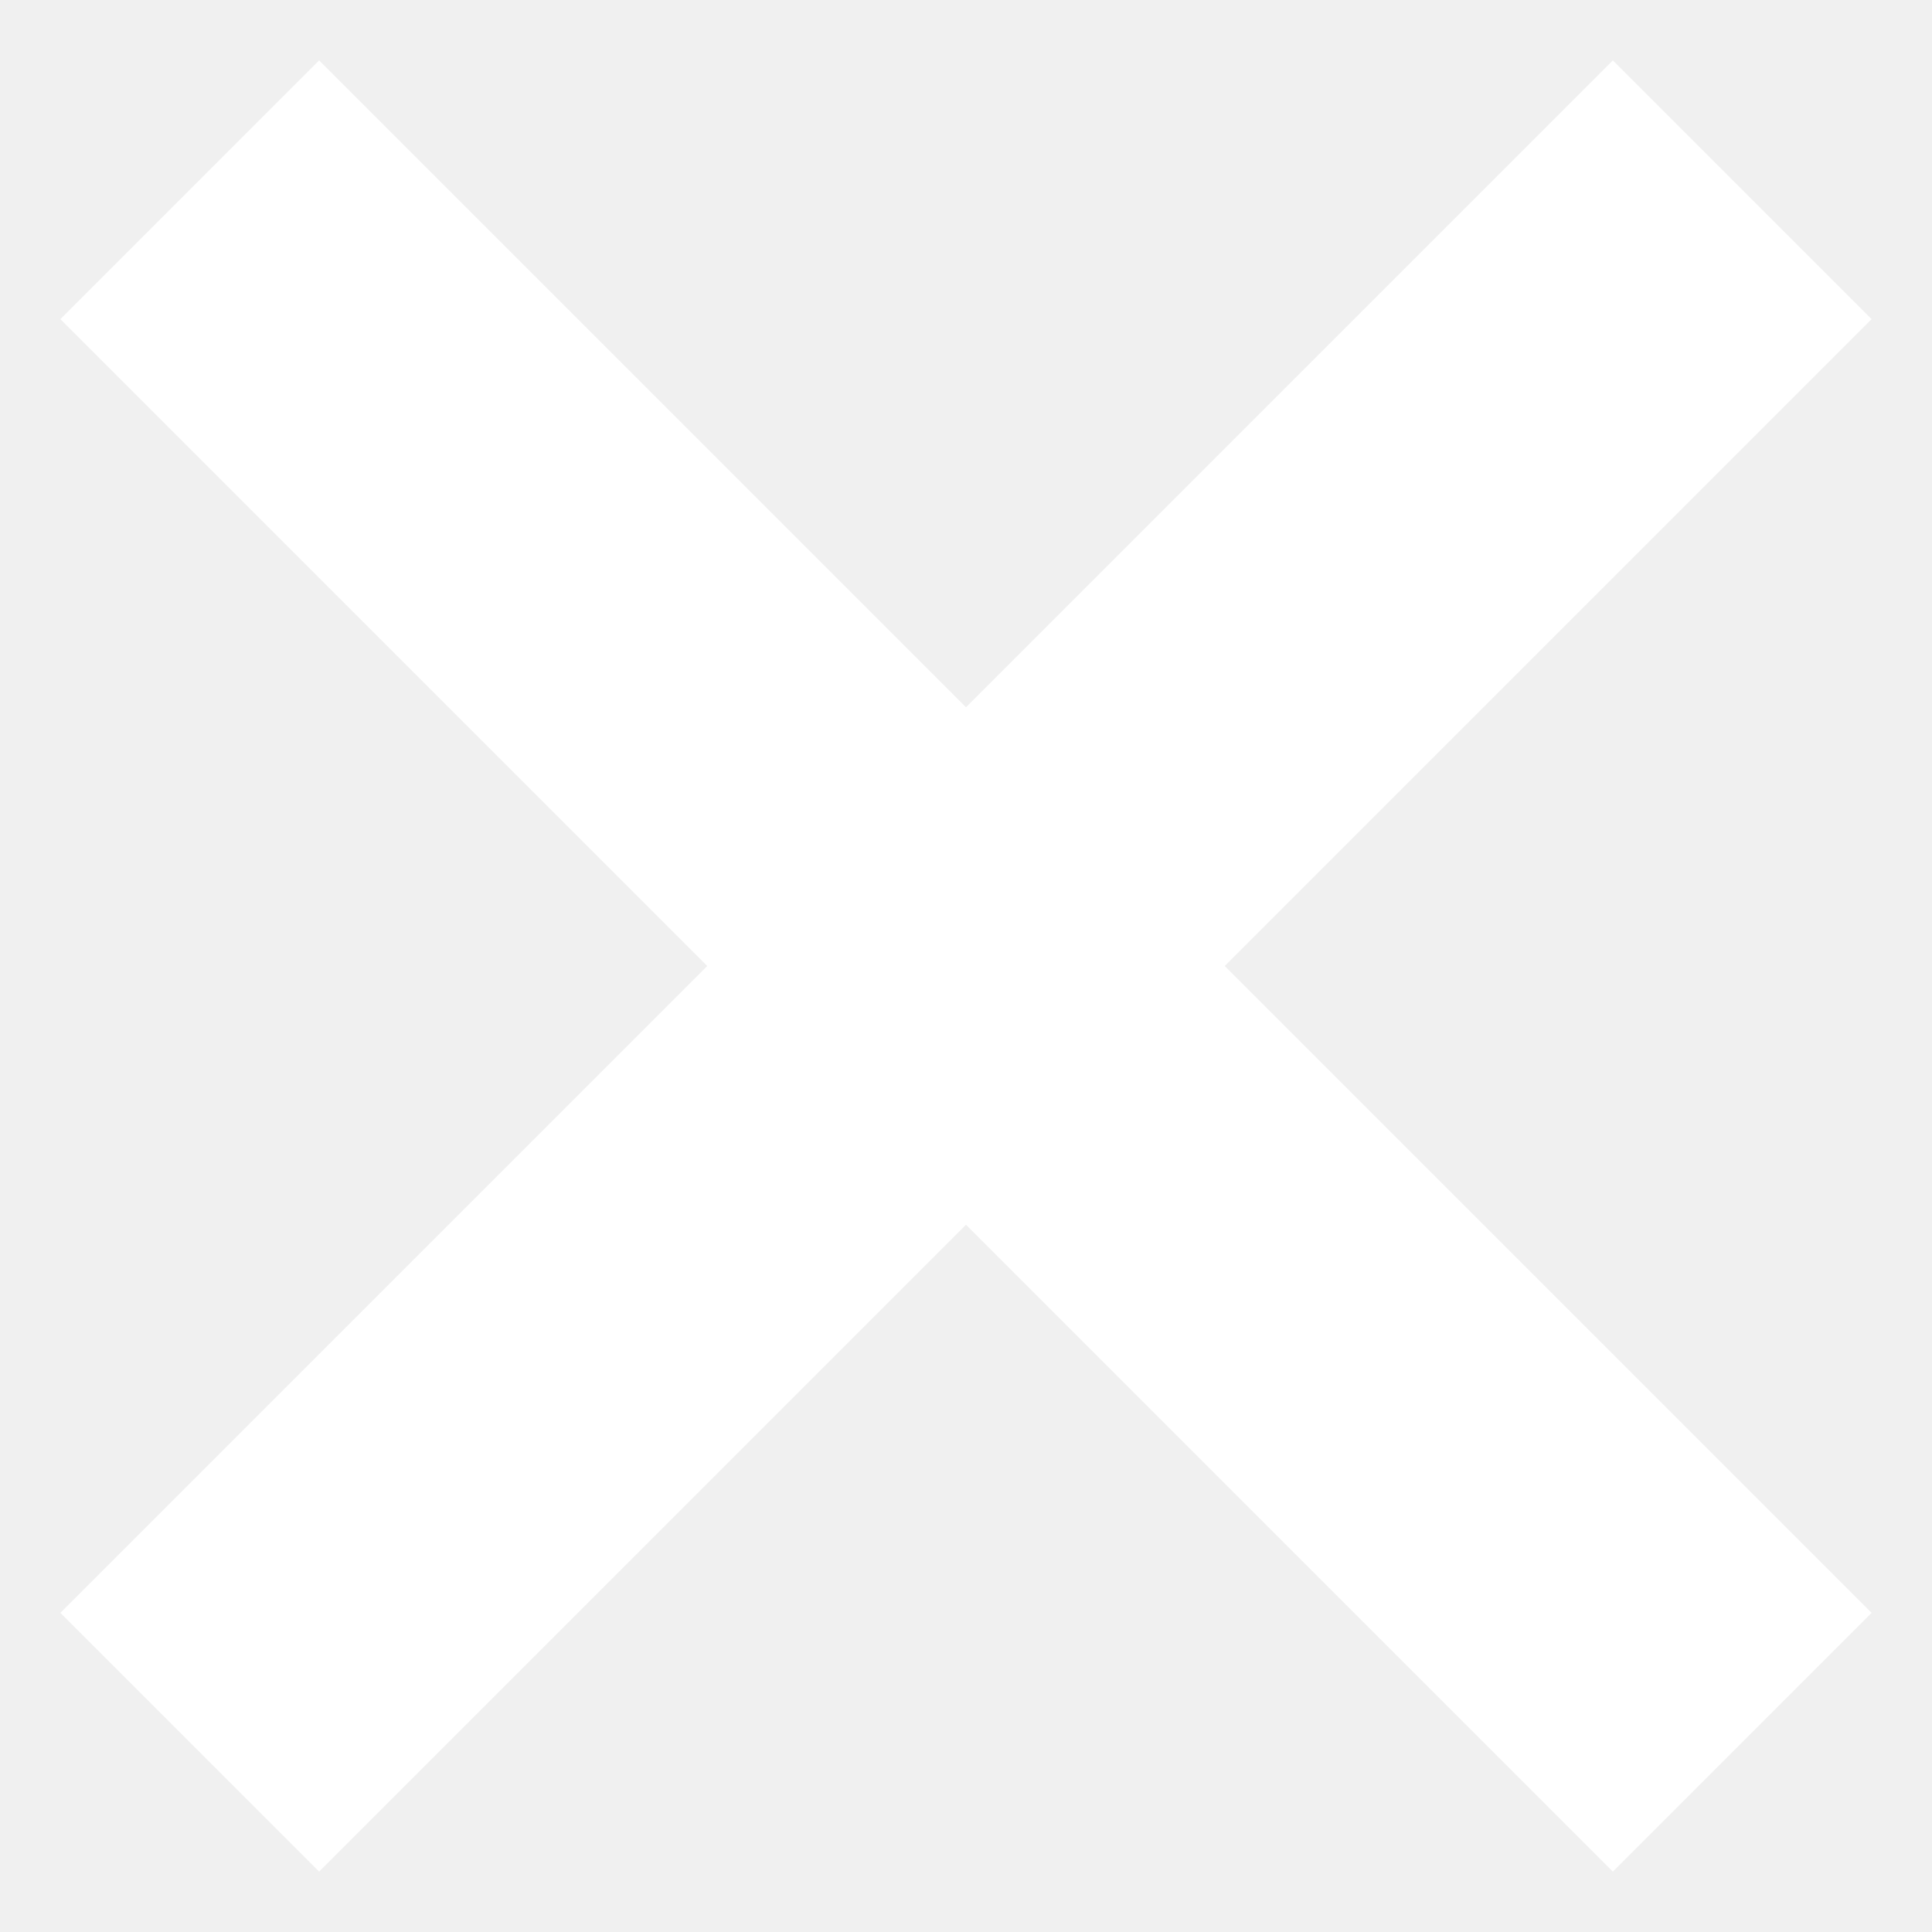
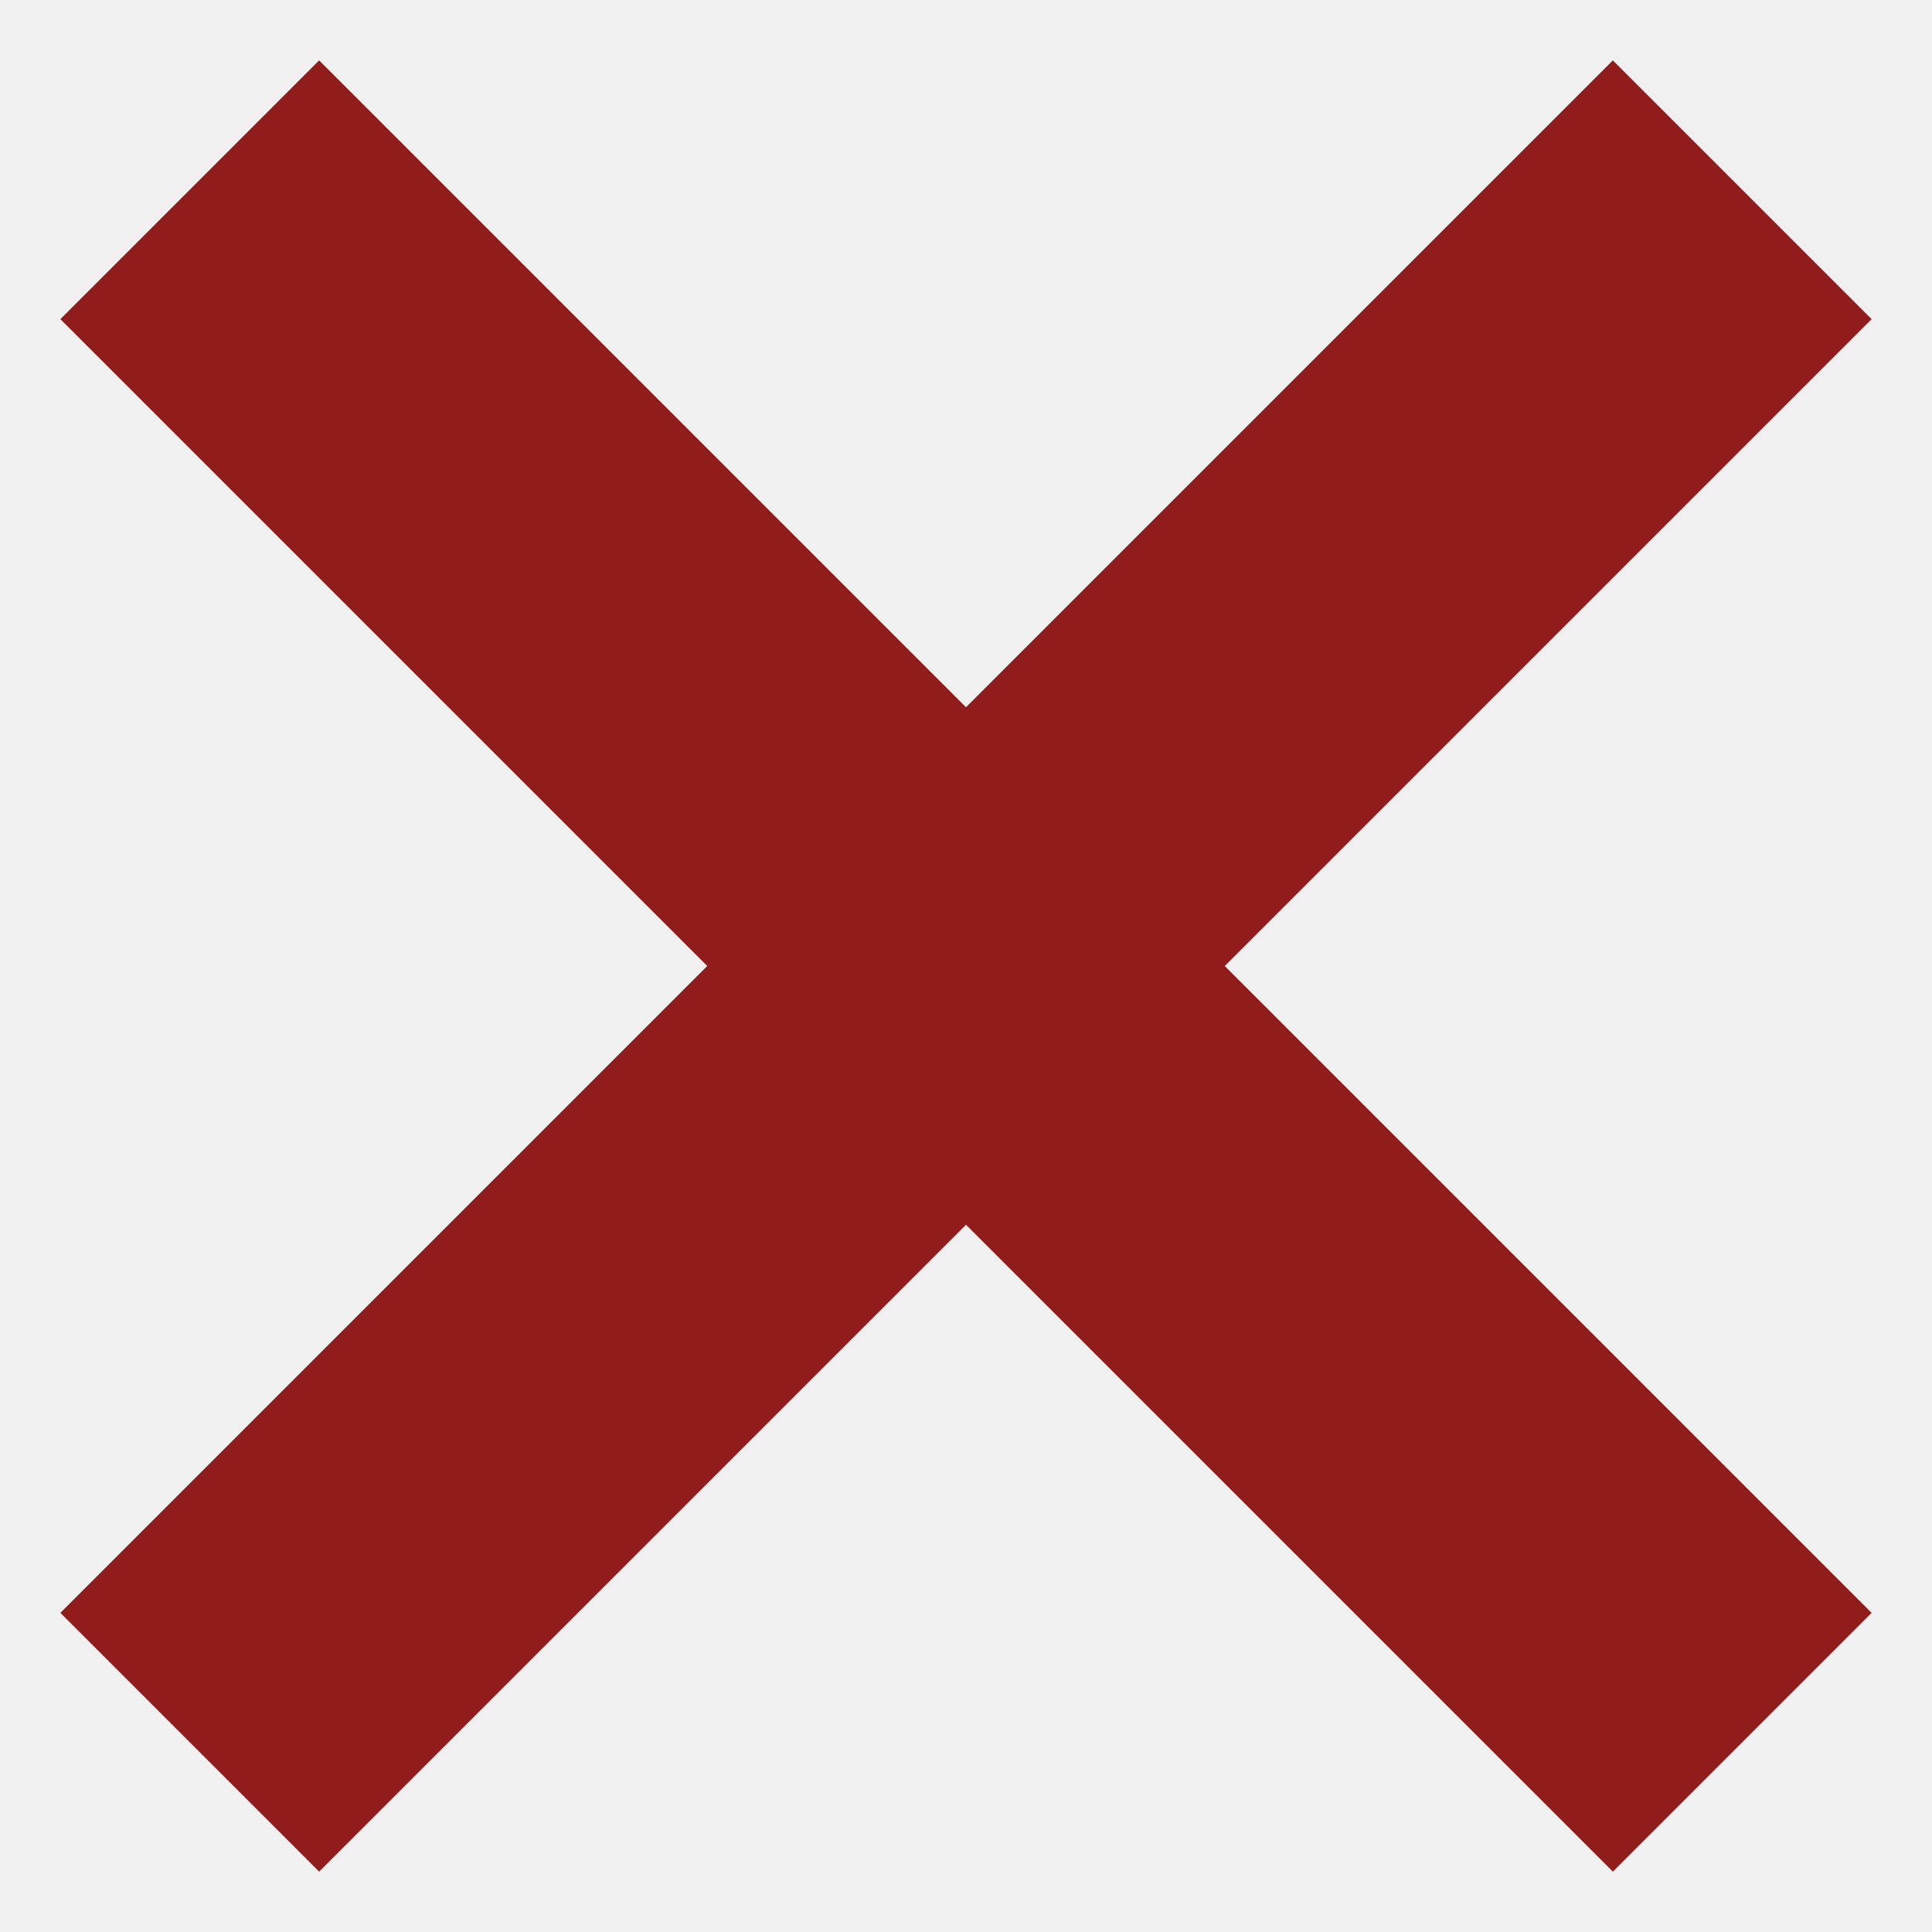
<svg xmlns="http://www.w3.org/2000/svg" width="16" height="16" viewBox="0 0 16 16" fill="none">
-   <path d="M15.5 2.643L13.357 0.5L8 5.857L2.643 0.5L0.5 2.643L5.857 8L0.5 13.357L2.643 15.5L8 10.143L13.357 15.5L15.5 13.357L10.143 8L15.5 2.643Z" fill="white" />
+   <path d="M15.5 2.643L13.357 0.5L8 5.857L2.643 0.5L0.5 2.643L5.857 8L0.5 13.357L2.643 15.5L8 10.143L13.357 15.5L15.5 13.357L10.143 8L15.5 2.643Z" fill="#901C1C" />
</svg>
